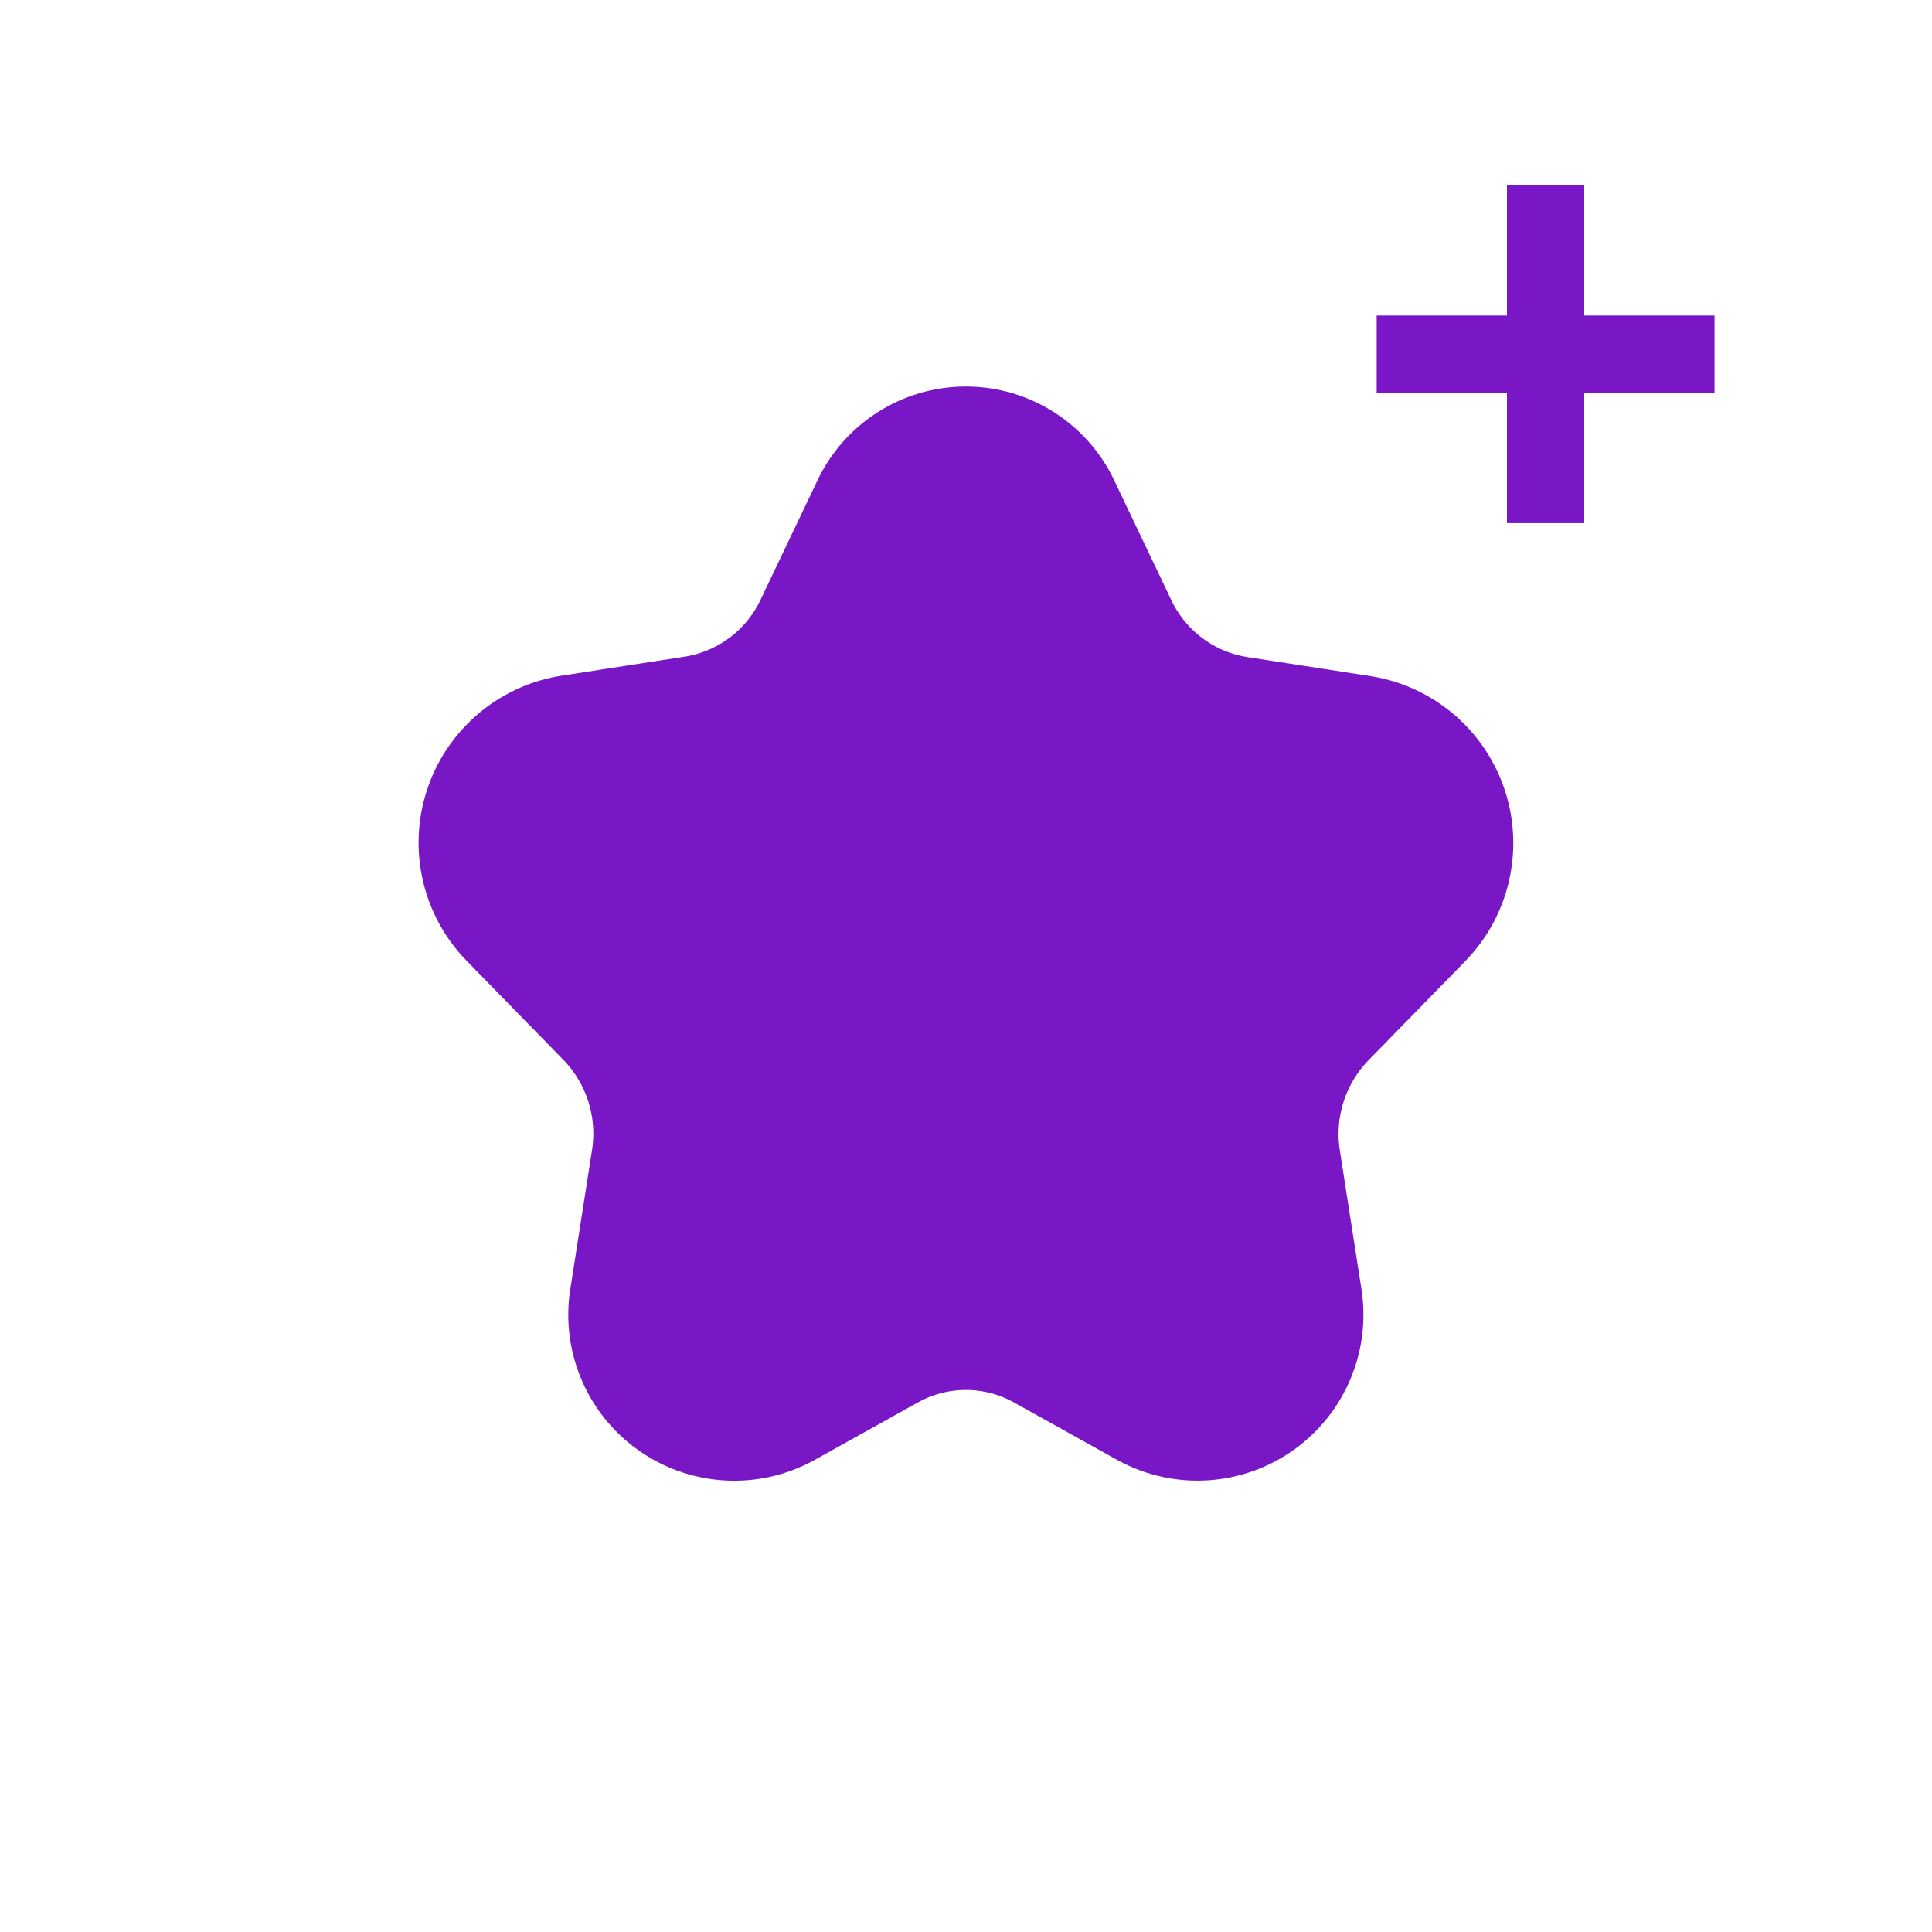
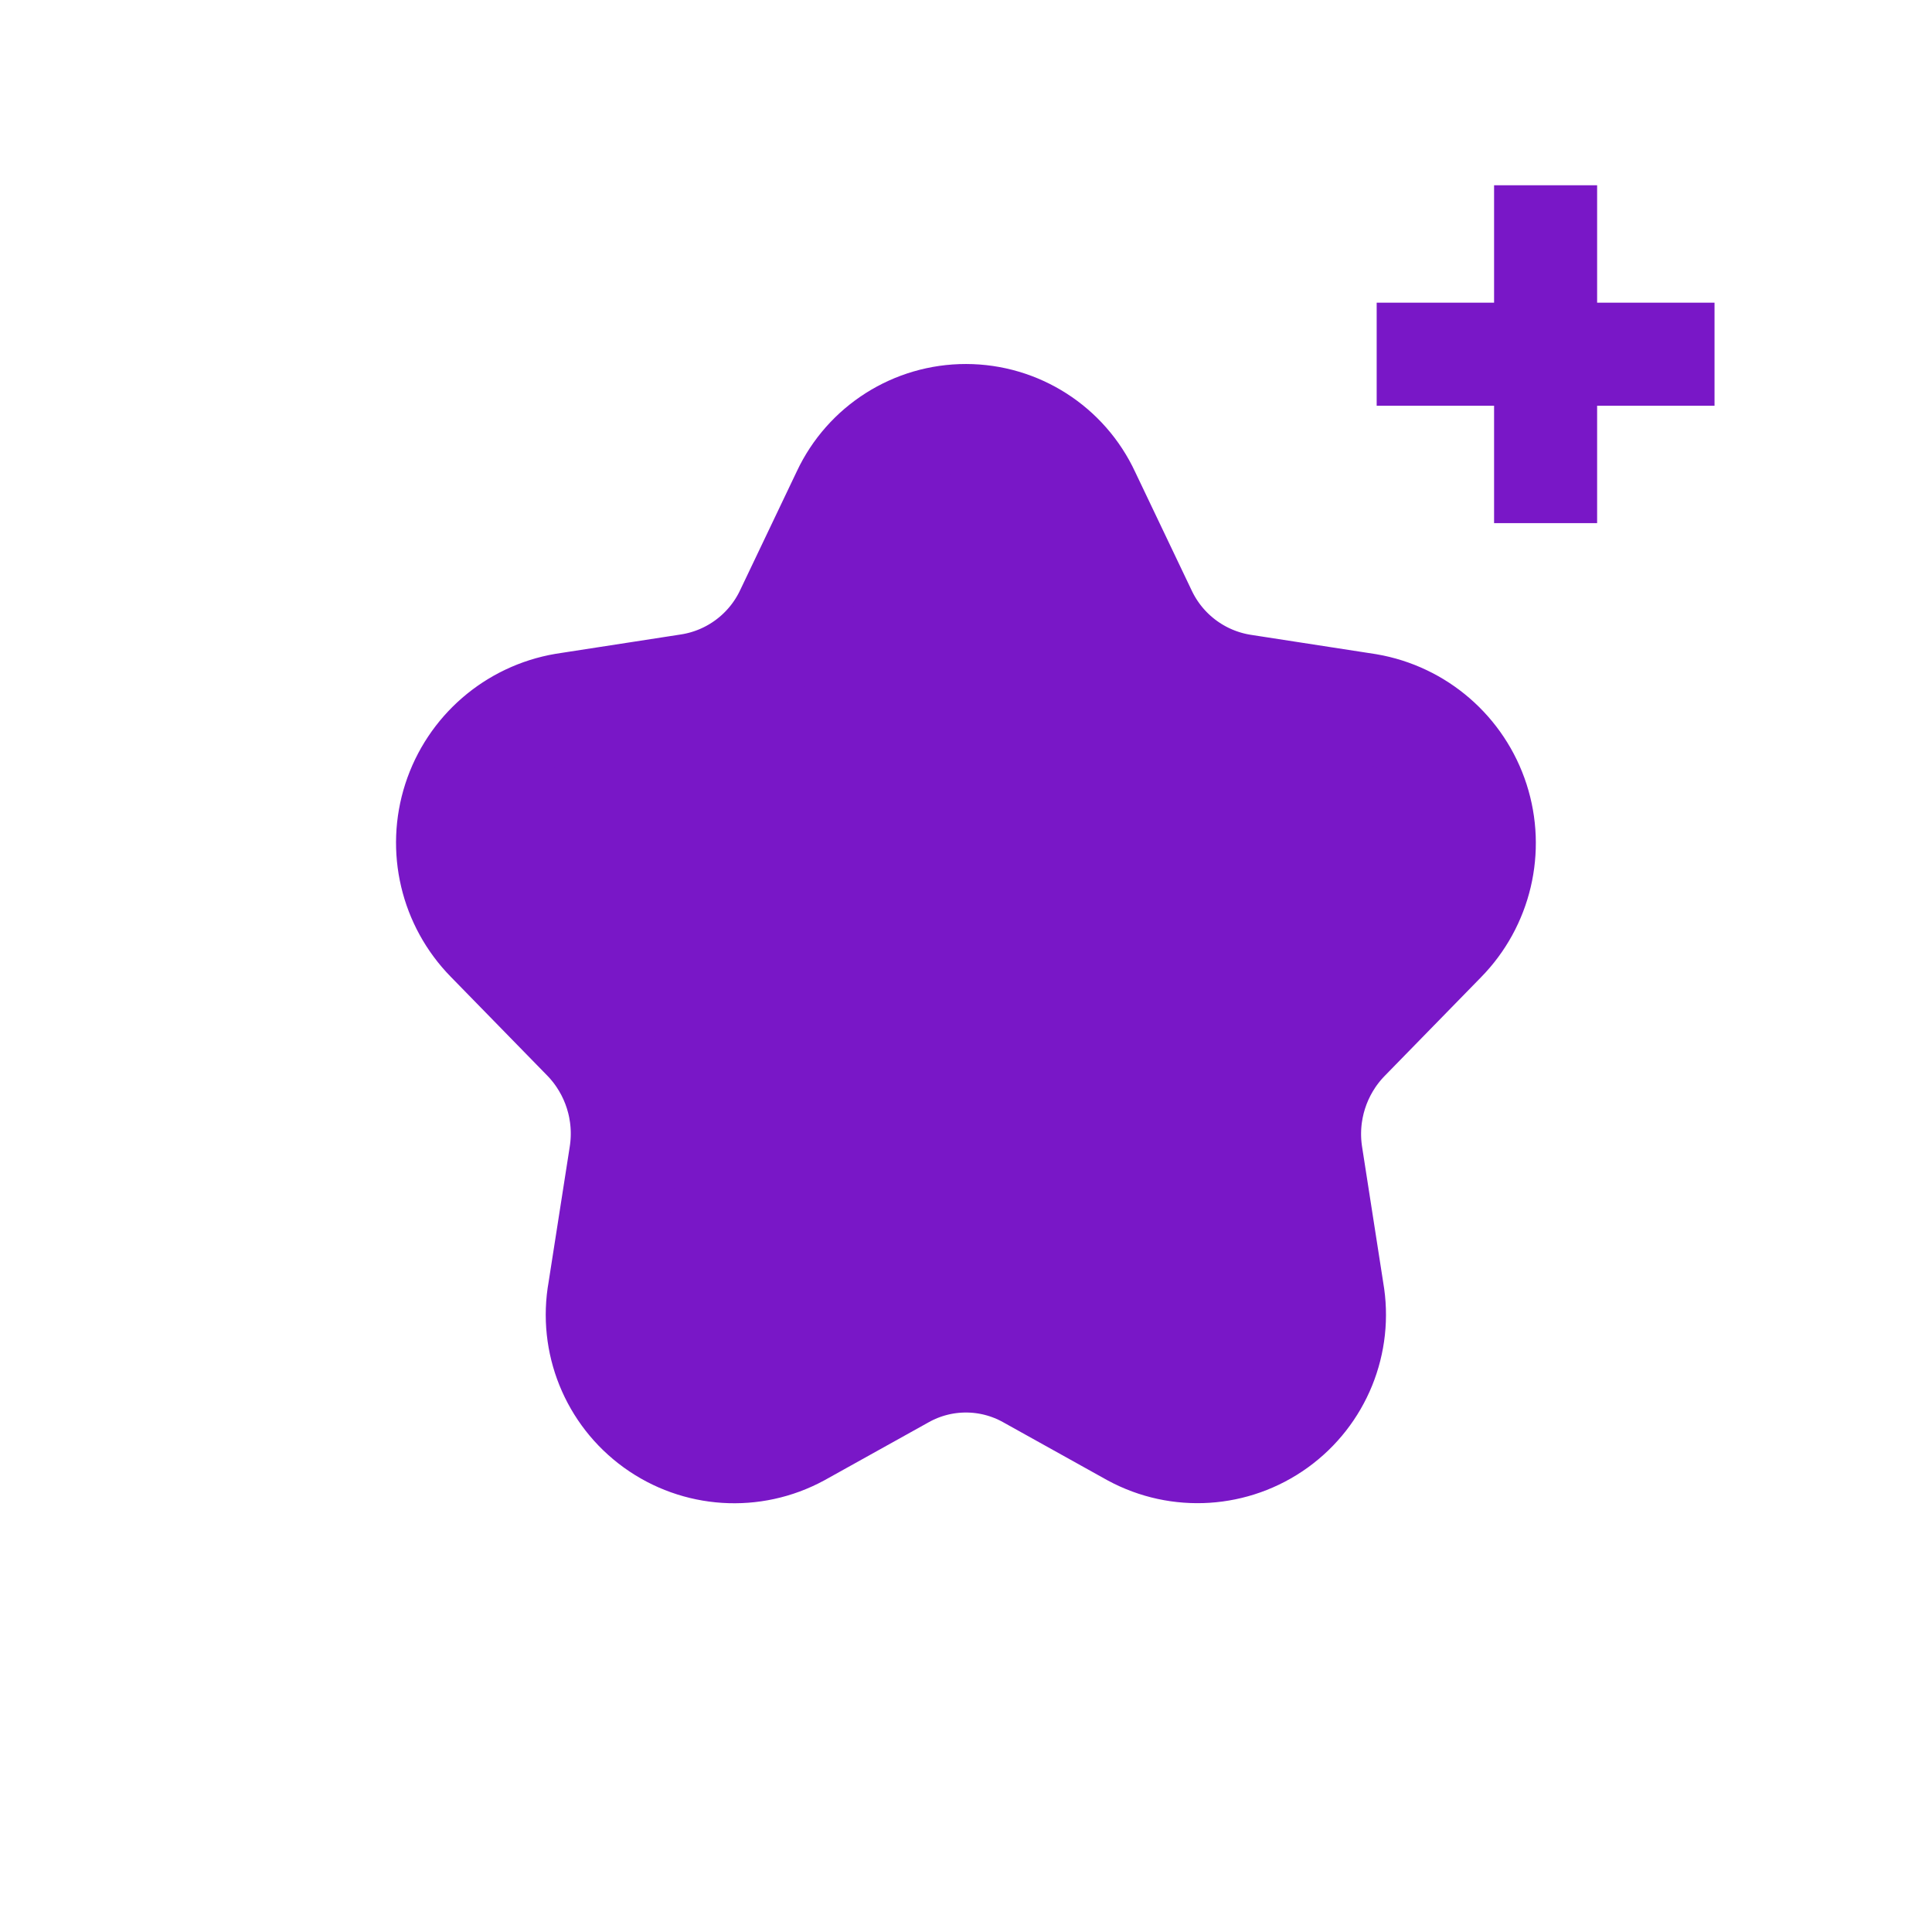
<svg xmlns="http://www.w3.org/2000/svg" width="30" height="30" viewBox="0 0 30 30">
  <g id="그룹_269" data-name="그룹 269" transform="translate(-218 -400)">
    <g id="그룹_265" data-name="그룹 265" transform="translate(203 -176)">
      <g id="그룹_190" data-name="그룹 190" transform="translate(-7 253)">
        <g id="그룹_52" data-name="그룹 52" transform="translate(-9013 -397)">
          <circle id="타원_298" data-name="타원 298" cx="15" cy="15" r="15" transform="translate(9035 720)" fill="none" />
        </g>
      </g>
-       <path id="패스_157" data-name="패스 157" d="M128.4,62.241l.879,1.843a2.075,2.075,0,0,0,1.554,1.165l1.942.3a2.125,2.125,0,0,1,1.158,3.583l-1.5,1.536a2.141,2.141,0,0,0-.579,1.825l.329,2.113a2.077,2.077,0,0,1-3.034,2.187l-1.617-.9a2.032,2.032,0,0,0-1.98,0l-1.617.9A2.077,2.077,0,0,1,120.9,74.6l.33-2.113a2.143,2.143,0,0,0-.579-1.825l-1.5-1.536a2.125,2.125,0,0,1,1.158-3.583l1.942-.3a2.073,2.073,0,0,0,1.554-1.165l.879-1.843A2.05,2.05,0,0,1,128.4,62.241Z" transform="translate(-96.543 521.448)" fill="#7917c7" stroke="#7917c7" stroke-width="1" />
+       <path id="패스_157" data-name="패스 157" d="M128.4,62.241l.879,1.843a2.075,2.075,0,0,0,1.554,1.165l1.942.3a2.125,2.125,0,0,1,1.158,3.583l-1.5,1.536a2.141,2.141,0,0,0-.579,1.825l.329,2.113a2.077,2.077,0,0,1-3.034,2.187l-1.617-.9a2.032,2.032,0,0,0-1.98,0l-1.617.9A2.077,2.077,0,0,1,120.9,74.6l.33-2.113a2.143,2.143,0,0,0-.579-1.825l-1.5-1.536a2.125,2.125,0,0,1,1.158-3.583l1.942-.3a2.073,2.073,0,0,0,1.554-1.165l.879-1.843A2.05,2.05,0,0,1,128.4,62.241Z" transform="translate(-96.543 521.448)" fill="#7917c7" stroke="#7917c7" stroke-width="1.7" />
    </g>
    <g id="그룹_267" data-name="그룹 267" transform="translate(6.877 16.877)">
-       <line id="선_240" data-name="선 240" x2="5.246" transform="translate(232.5 388.623)" fill="none" stroke="#7917c7" stroke-width="1.2" />
-       <line id="선_241" data-name="선 241" x2="5.246" transform="translate(235.123 386) rotate(90)" fill="none" stroke="#7917c7" stroke-width="1.2" />
+       <line id="선_240" data-name="선 240" x2="5.246" transform="translate(232.5 388.623)" fill="none" stroke="#7917c7" stroke-width="1.6" />
+       <line id="선_241" data-name="선 241" x2="5.246" transform="translate(235.123 386) rotate(90)" fill="none" stroke="#7917c7" stroke-width="1.6" />
    </g>
  </g>
</svg>
